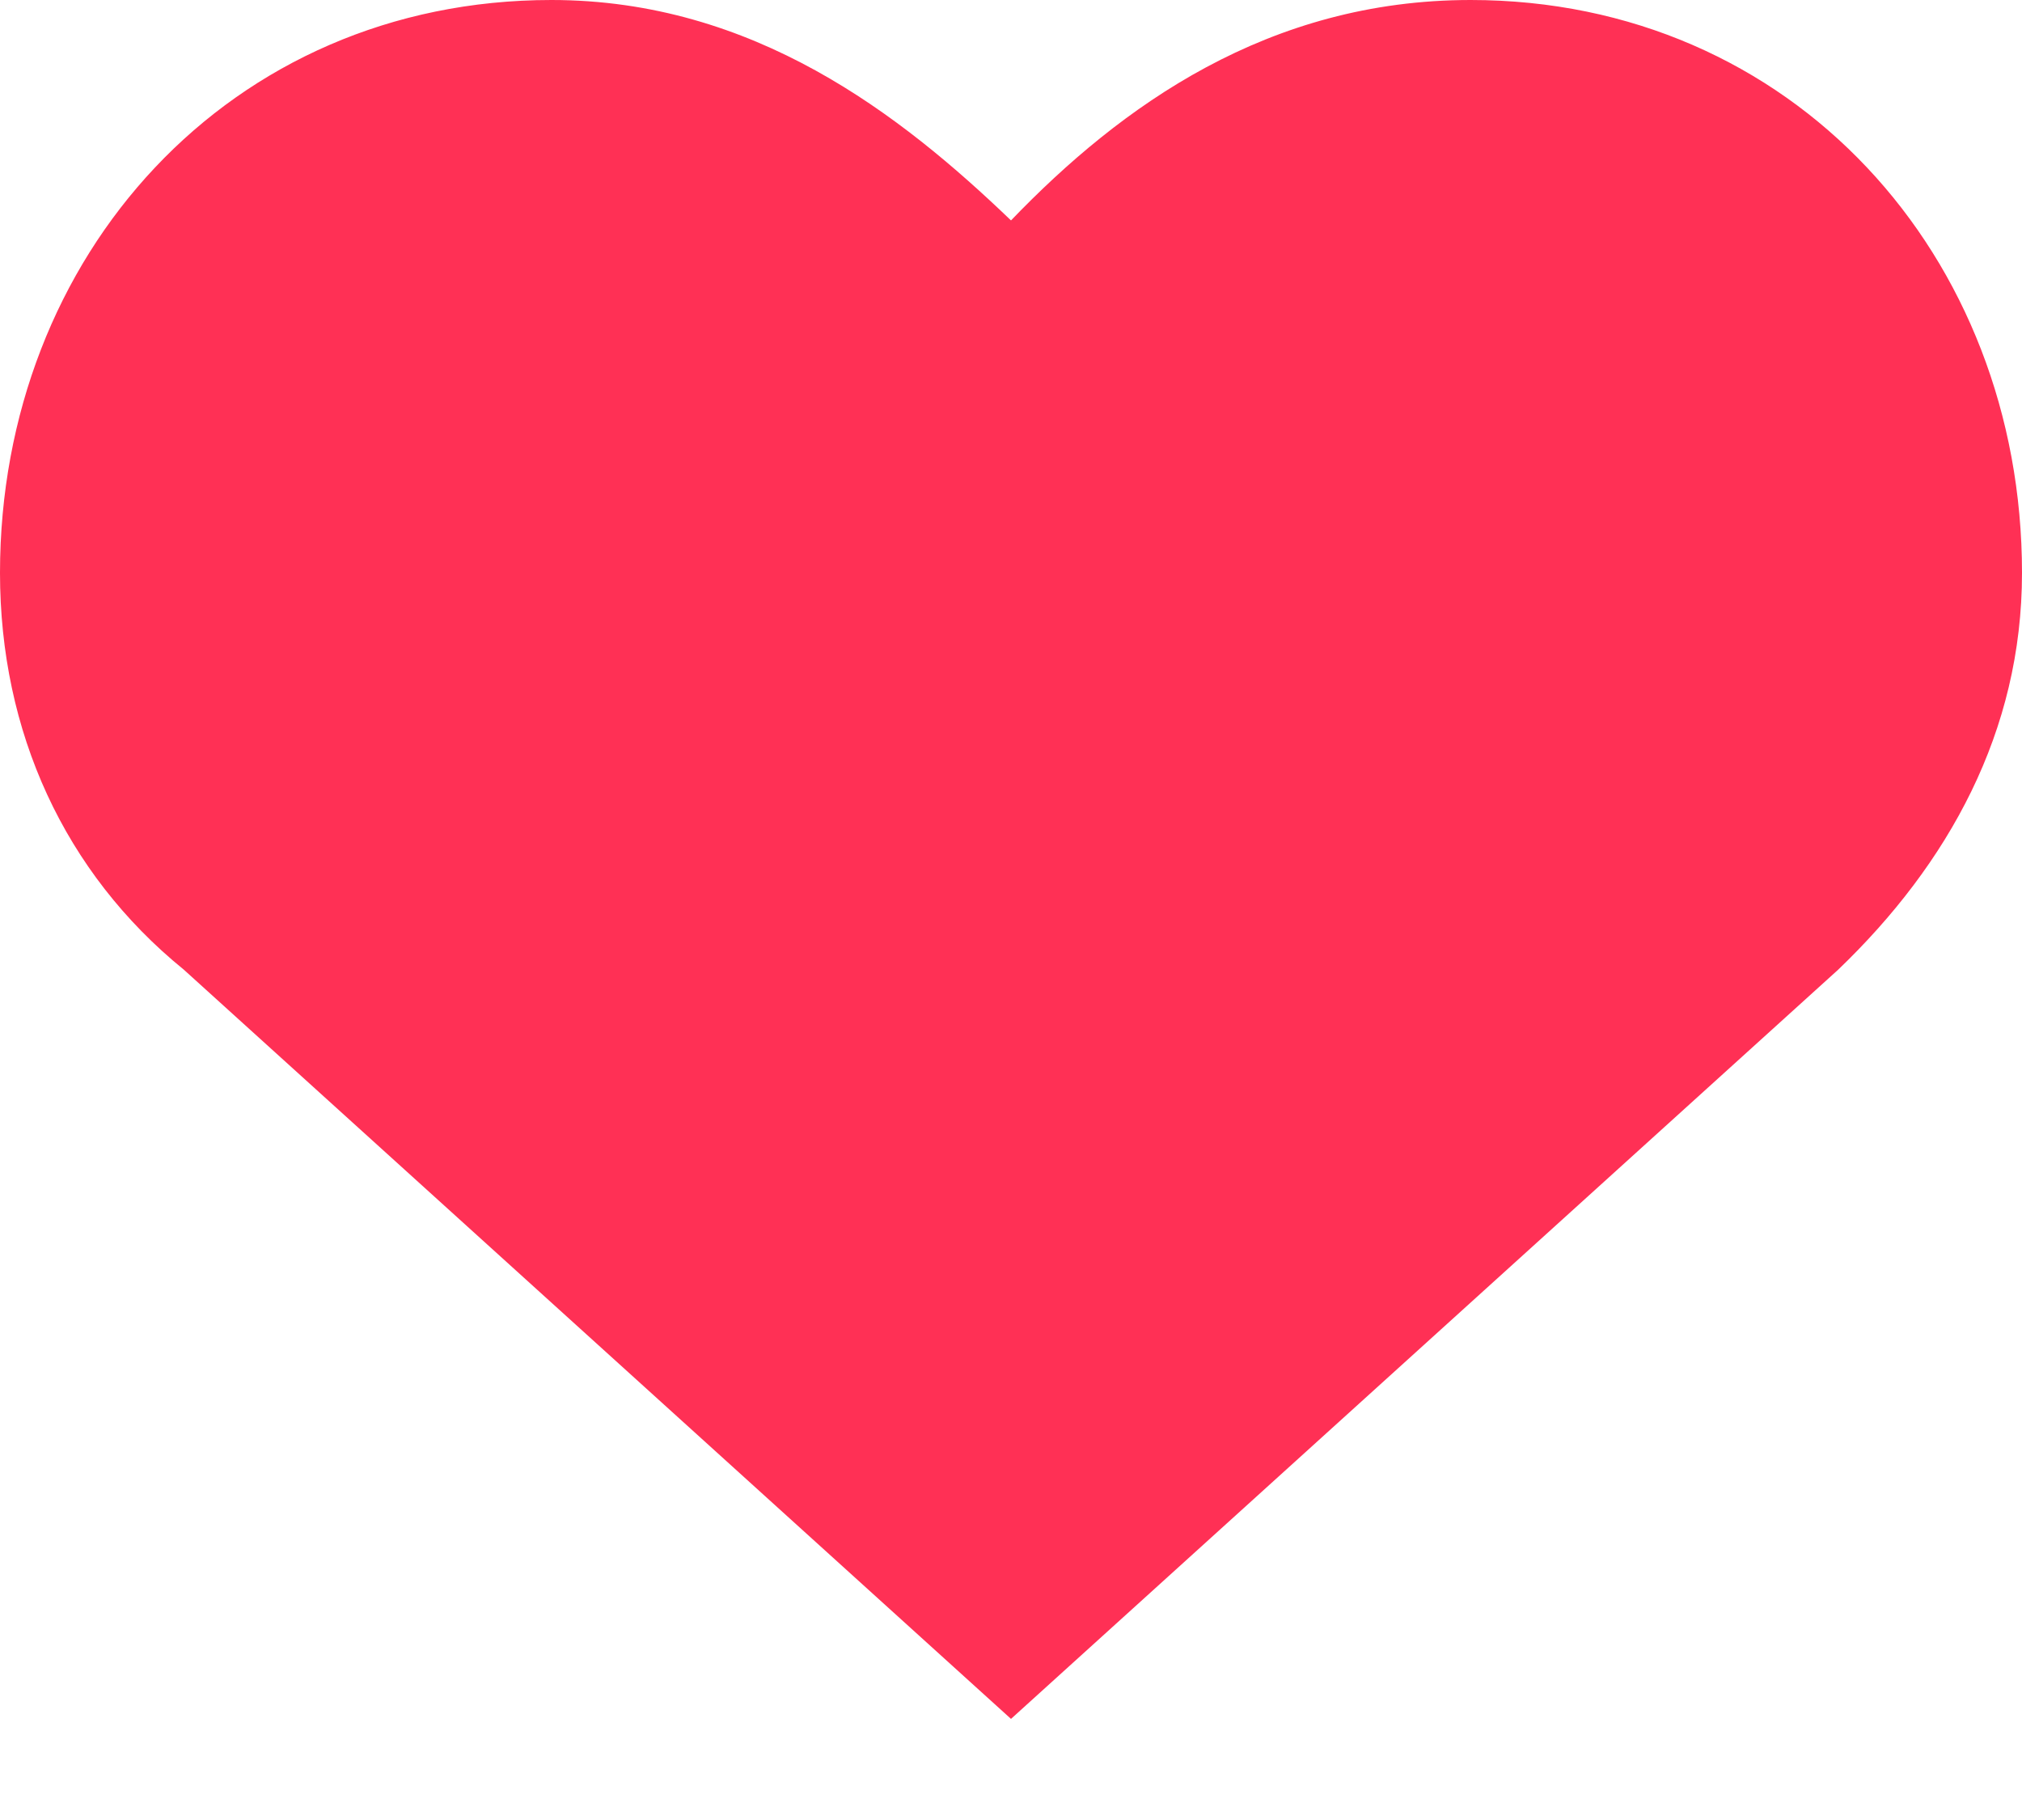
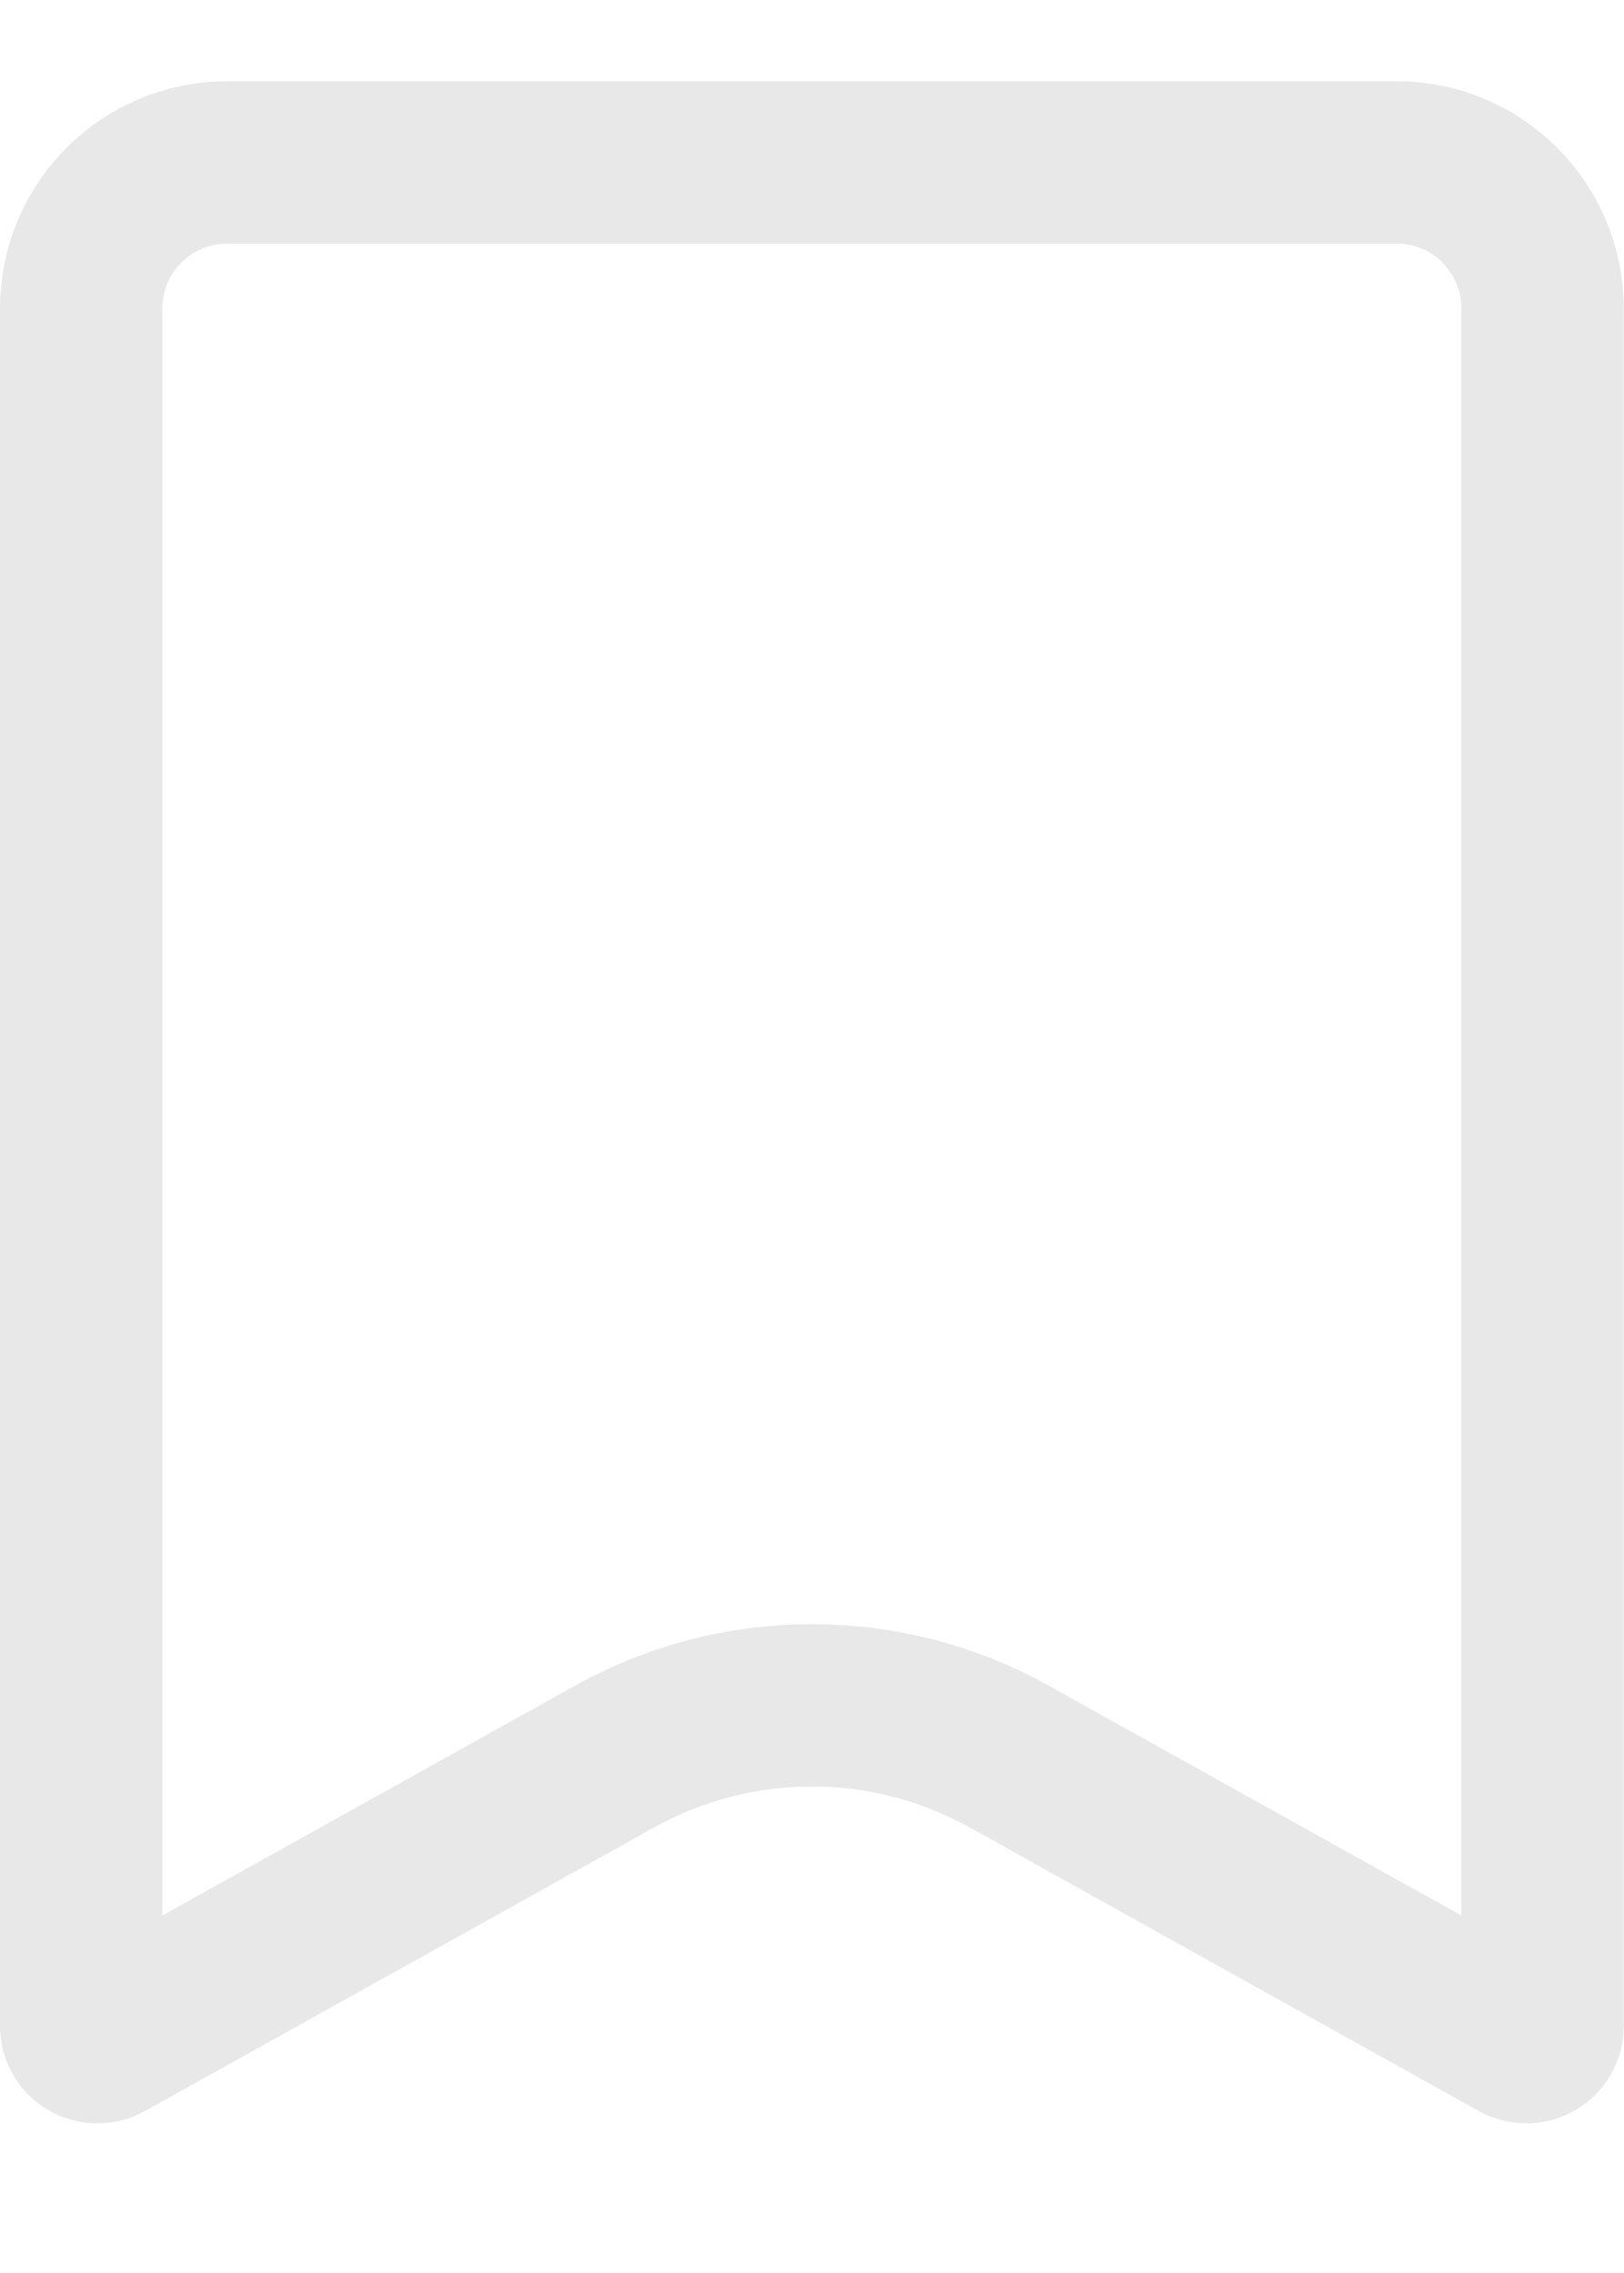
- <svg xmlns="http://www.w3.org/2000/svg" width="10" height="9" viewBox="0 0 10 9" fill="none">
-   <path d="M7.273 0C6.273 0 5.545 0.523 5 1.09C4.455 0.567 3.727 0 2.727 0C1.136 0 0 1.264 0 2.833C0 3.618 0.318 4.315 0.909 4.795L5 8.5L9.091 4.795C9.636 4.272 10 3.618 10 2.833C10 1.264 8.864 0 7.273 0Z" fill="#FF3055" />
+ <svg xmlns="http://www.w3.org/2000/svg" width="10" height="14" viewBox="0 0 10 14" fill="none">
+   <path d="M0.5 1.9C0.5 1.403 0.903 1 1.4 1H8.6C9.097 1 9.5 1.403 9.5 1.9V12.479C9.5 12.555 9.418 12.603 9.351 12.566L6.217 10.82C5.46 10.398 4.54 10.398 3.783 10.82L0.649 12.566C0.582 12.603 0.5 12.555 0.5 12.479V1.9Z" stroke="#E8E8E8" />
</svg>
